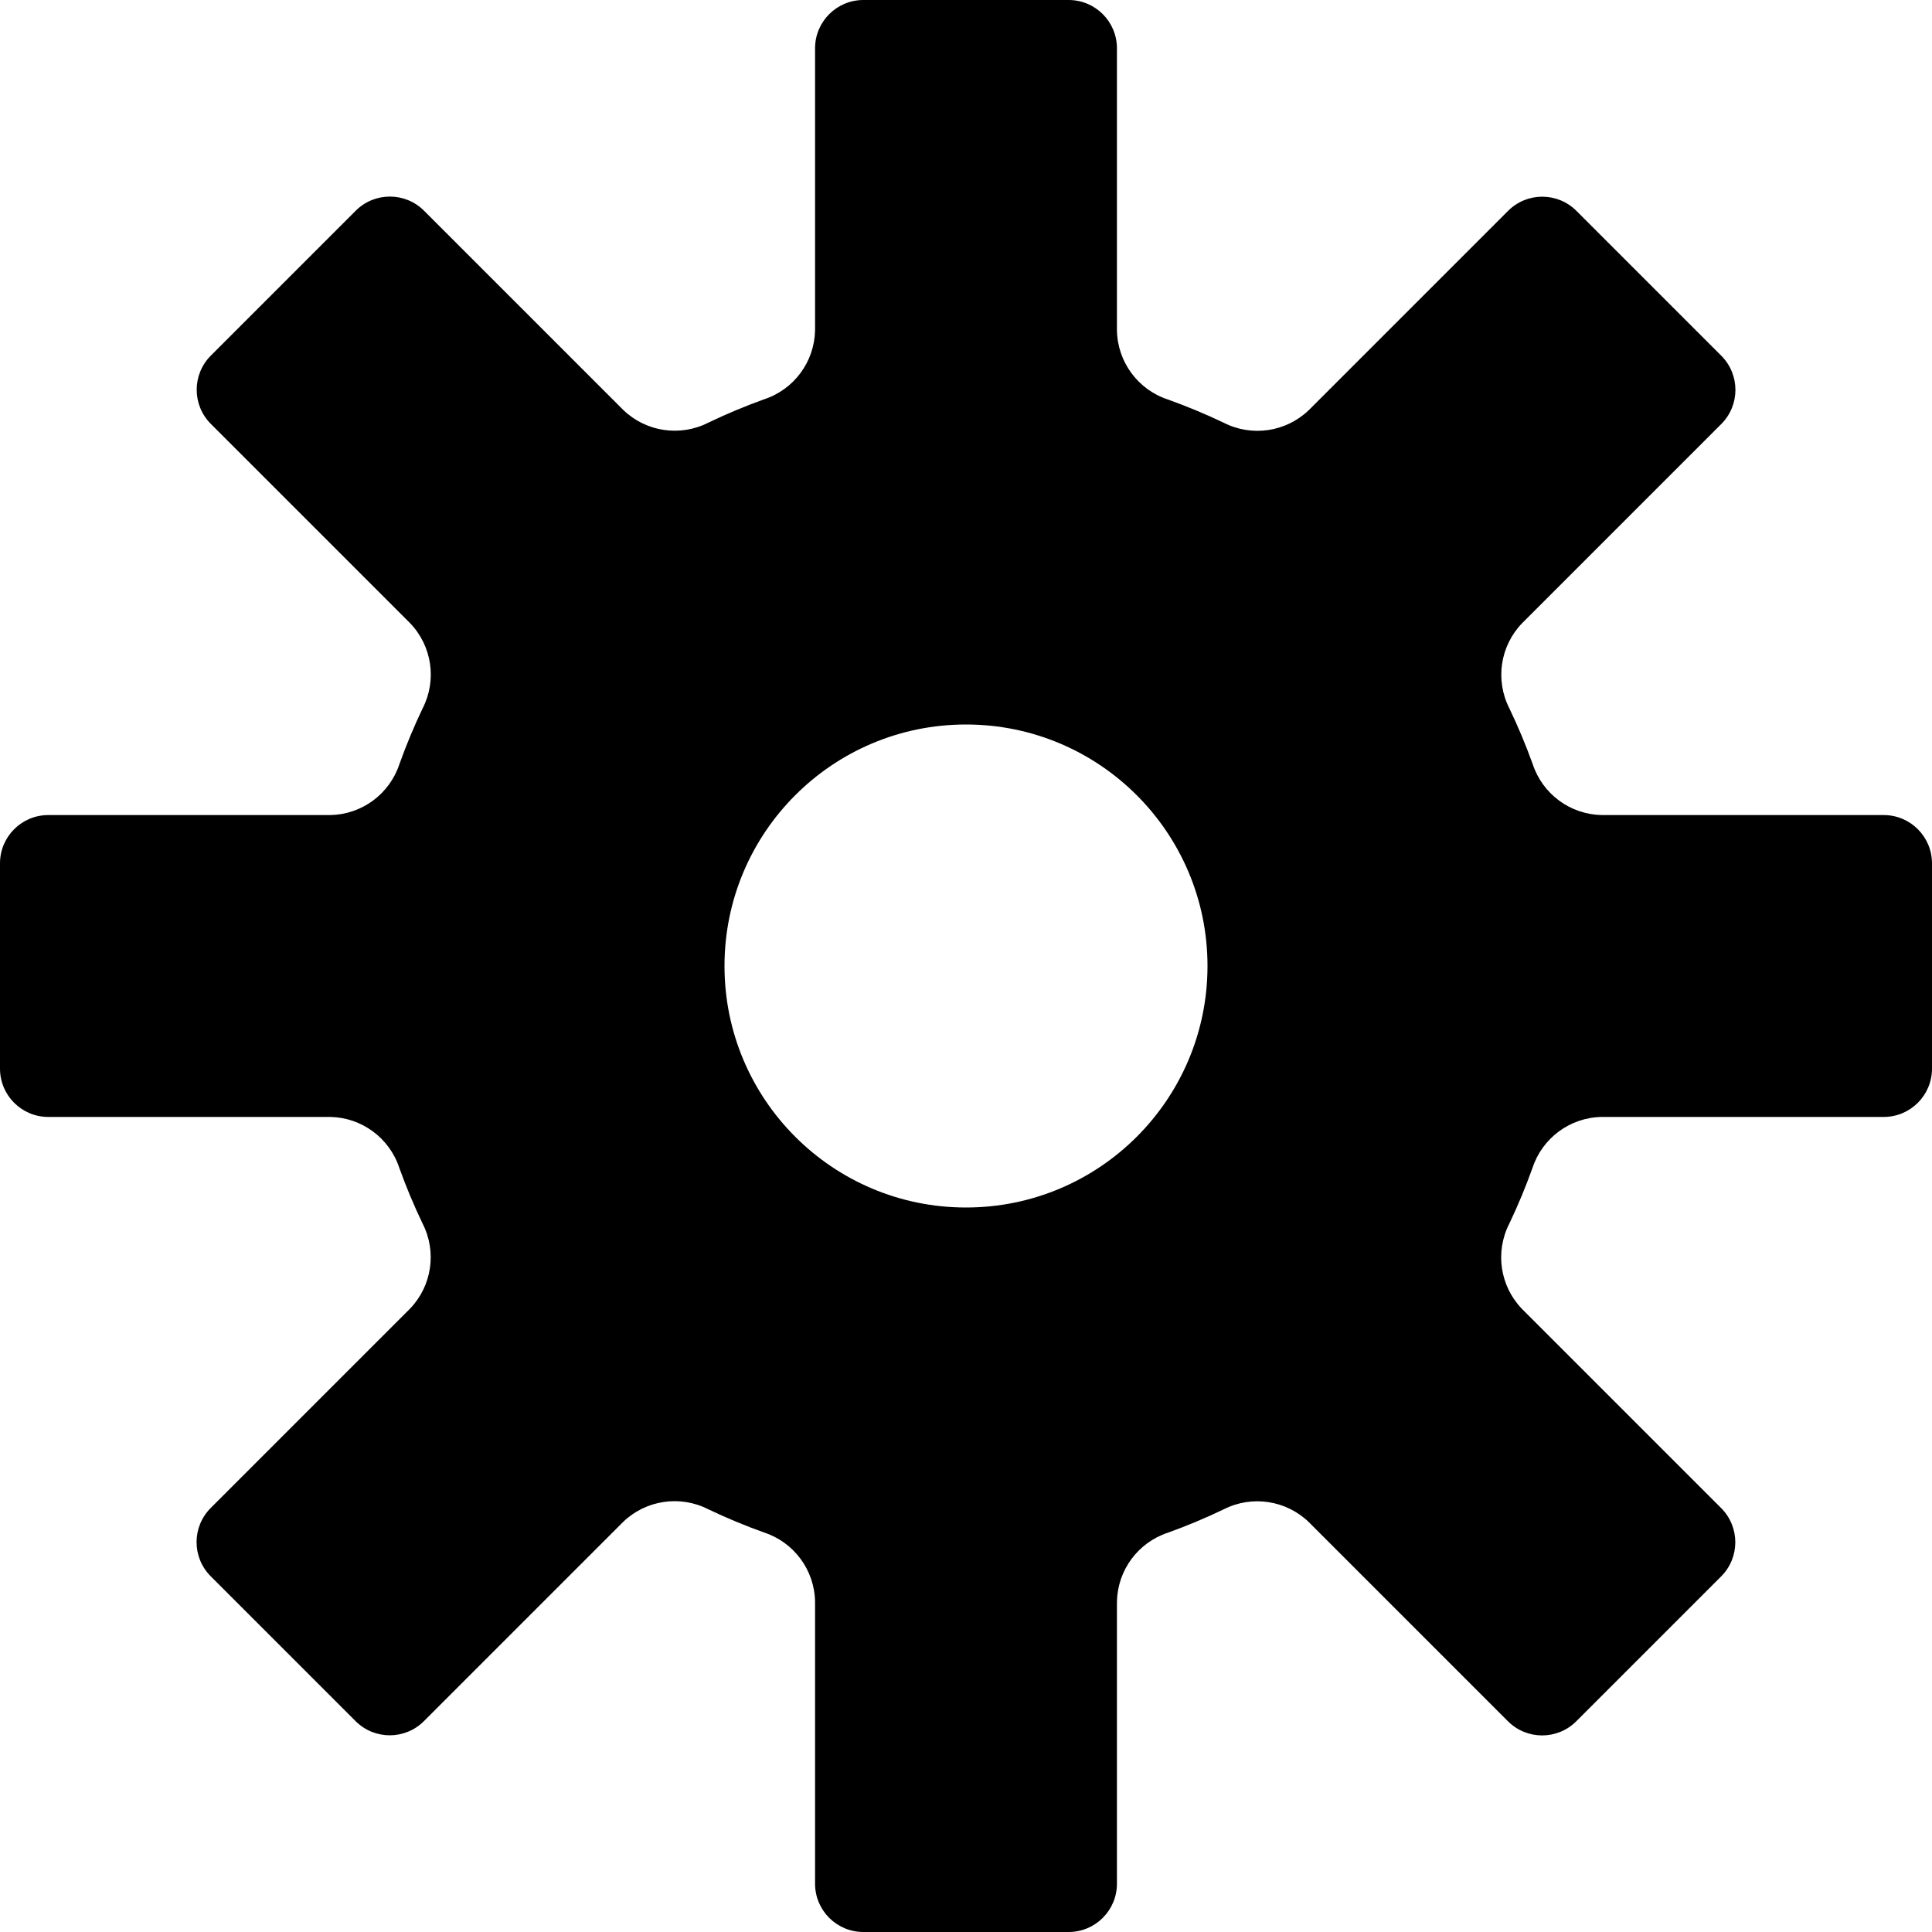
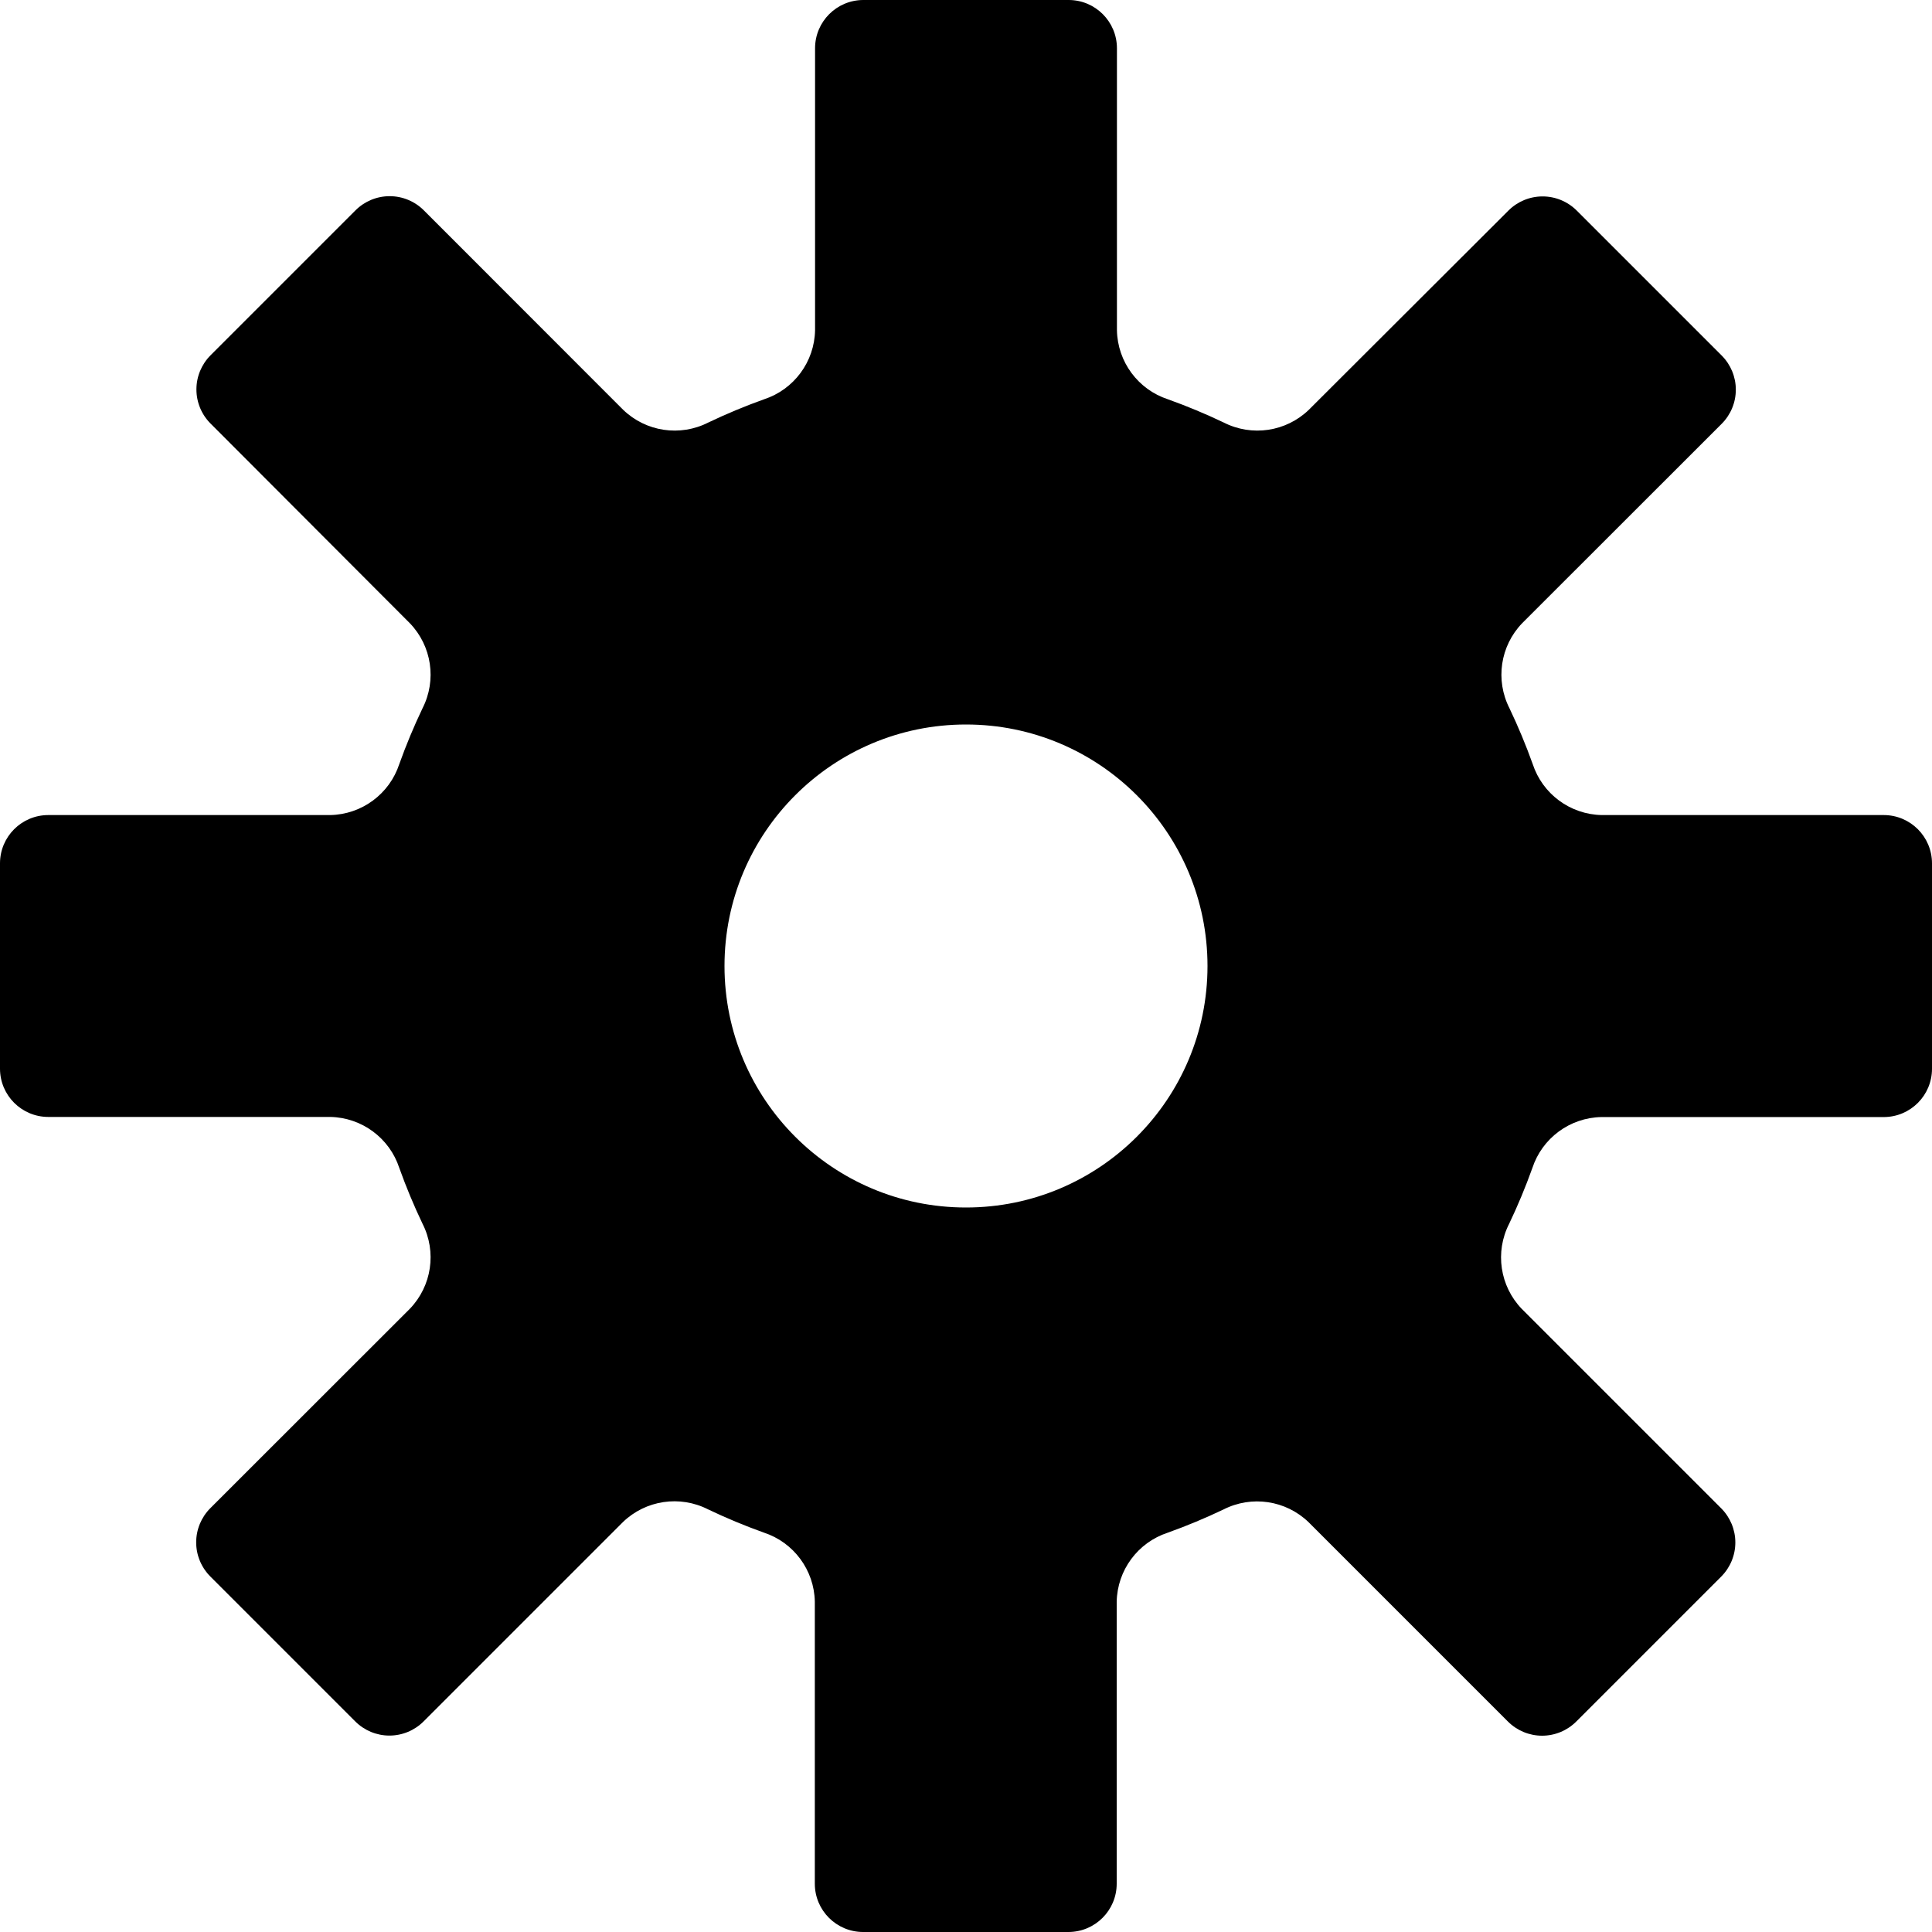
- <svg xmlns="http://www.w3.org/2000/svg" viewBox="0 0 32 32">
-   <path d="M31.2,13.5H26.53a1.228,1.228,0,0,1-1.144-.845A9.879,9.879,0,0,0,25,11.733a1.228,1.228,0,0,1,.21-1.41l3.3-3.3a.8.8,0,0,0,0-1.131l-2.4-2.4a.8.8,0,0,0-1.131,0l-3.3,3.3a1.228,1.228,0,0,1-1.41.21,9.861,9.861,0,0,0-.922-.384A1.228,1.228,0,0,1,18.5,5.47V.8a.8.8,0,0,0-.8-.8H14.3a.8.8,0,0,0-.8.8V5.47a1.228,1.228,0,0,1-.845,1.144A9.861,9.861,0,0,0,11.733,7a1.228,1.228,0,0,1-1.41-.21l-3.3-3.3a.8.8,0,0,0-1.131,0l-2.4,2.4a.8.8,0,0,0,0,1.131l3.3,3.3A1.228,1.228,0,0,1,7,11.733a9.879,9.879,0,0,0-.384.922A1.228,1.228,0,0,1,5.47,13.5H.8a.8.8,0,0,0-.8.8v3.4a.8.8,0,0,0,.8.8H5.47a1.228,1.228,0,0,1,1.144.845A9.866,9.866,0,0,0,7,20.267a1.228,1.228,0,0,1-.21,1.41l-3.3,3.3a.8.8,0,0,0,0,1.131l2.4,2.4a.8.8,0,0,0,1.131,0l3.3-3.3a1.228,1.228,0,0,1,1.41-.21,9.864,9.864,0,0,0,.922.384A1.228,1.228,0,0,1,13.5,26.53V31.2a.8.8,0,0,0,.8.8h3.4a.8.8,0,0,0,.8-.8V26.53a1.228,1.228,0,0,1,.845-1.144A9.864,9.864,0,0,0,20.267,25a1.228,1.228,0,0,1,1.41.21l3.3,3.3a.8.8,0,0,0,1.131,0l2.4-2.4a.8.8,0,0,0,0-1.131l-3.3-3.3a1.228,1.228,0,0,1-.21-1.41,9.866,9.866,0,0,0,.384-.922A1.228,1.228,0,0,1,26.53,18.5H31.2a.8.8,0,0,0,.8-.8V14.3A.8.8,0,0,0,31.2,13.5ZM16,20a4,4,0,1,1,4-4A4,4,0,0,1,16,20Z" />
+ <svg xmlns="http://www.w3.org/2000/svg" viewBox="0 0 16 16">
+   <path d="M15.6,6.75H13.265a.614.614,0,0,1-.572-.423,4.94,4.94,0,0,0-.192-.461.614.614,0,0,1,.105-.705L14.258,3.51a.4.4,0,0,0,0-.566l-1.2-1.2a.4.4,0,0,0-.566,0L10.839,3.394a.614.614,0,0,1-.705.105,4.931,4.931,0,0,0-.461-.192.614.614,0,0,1-.423-.572V.4a.4.4,0,0,0-.4-.4H7.15a.4.4,0,0,0-.4.4V2.735a.614.614,0,0,1-.423.572,4.931,4.931,0,0,0-.461.192.614.614,0,0,1-.705-.105L3.51,1.742a.4.4,0,0,0-.566,0l-1.2,1.2a.4.4,0,0,0,0,.566L3.394,5.161a.614.614,0,0,1,.105.705,4.94,4.94,0,0,0-.192.461.614.614,0,0,1-.572.423H.4a.4.4,0,0,0-.4.4v1.7a.4.4,0,0,0,.4.4H2.735a.614.614,0,0,1,.572.423,4.933,4.933,0,0,0,.192.461.614.614,0,0,1-.105.705L1.742,12.49a.4.4,0,0,0,0,.566l1.2,1.2a.4.4,0,0,0,.566,0l1.651-1.651a.614.614,0,0,1,.705-.105,4.932,4.932,0,0,0,.461.192.614.614,0,0,1,.423.572V15.6a.4.4,0,0,0,.4.4h1.7a.4.4,0,0,0,.4-.4V13.265a.614.614,0,0,1,.423-.572,4.932,4.932,0,0,0,.461-.192.614.614,0,0,1,.705.105l1.651,1.651a.4.4,0,0,0,.566,0l1.2-1.2a.4.4,0,0,0,0-.566l-1.651-1.651a.614.614,0,0,1-.105-.705,4.933,4.933,0,0,0,.192-.461.614.614,0,0,1,.572-.423H15.6a.4.4,0,0,0,.4-.4V7.15A.4.4,0,0,0,15.6,6.75ZM8,10a2,2,0,1,1,2-2A2,2,0,0,1,8,10Z" />
</svg>
